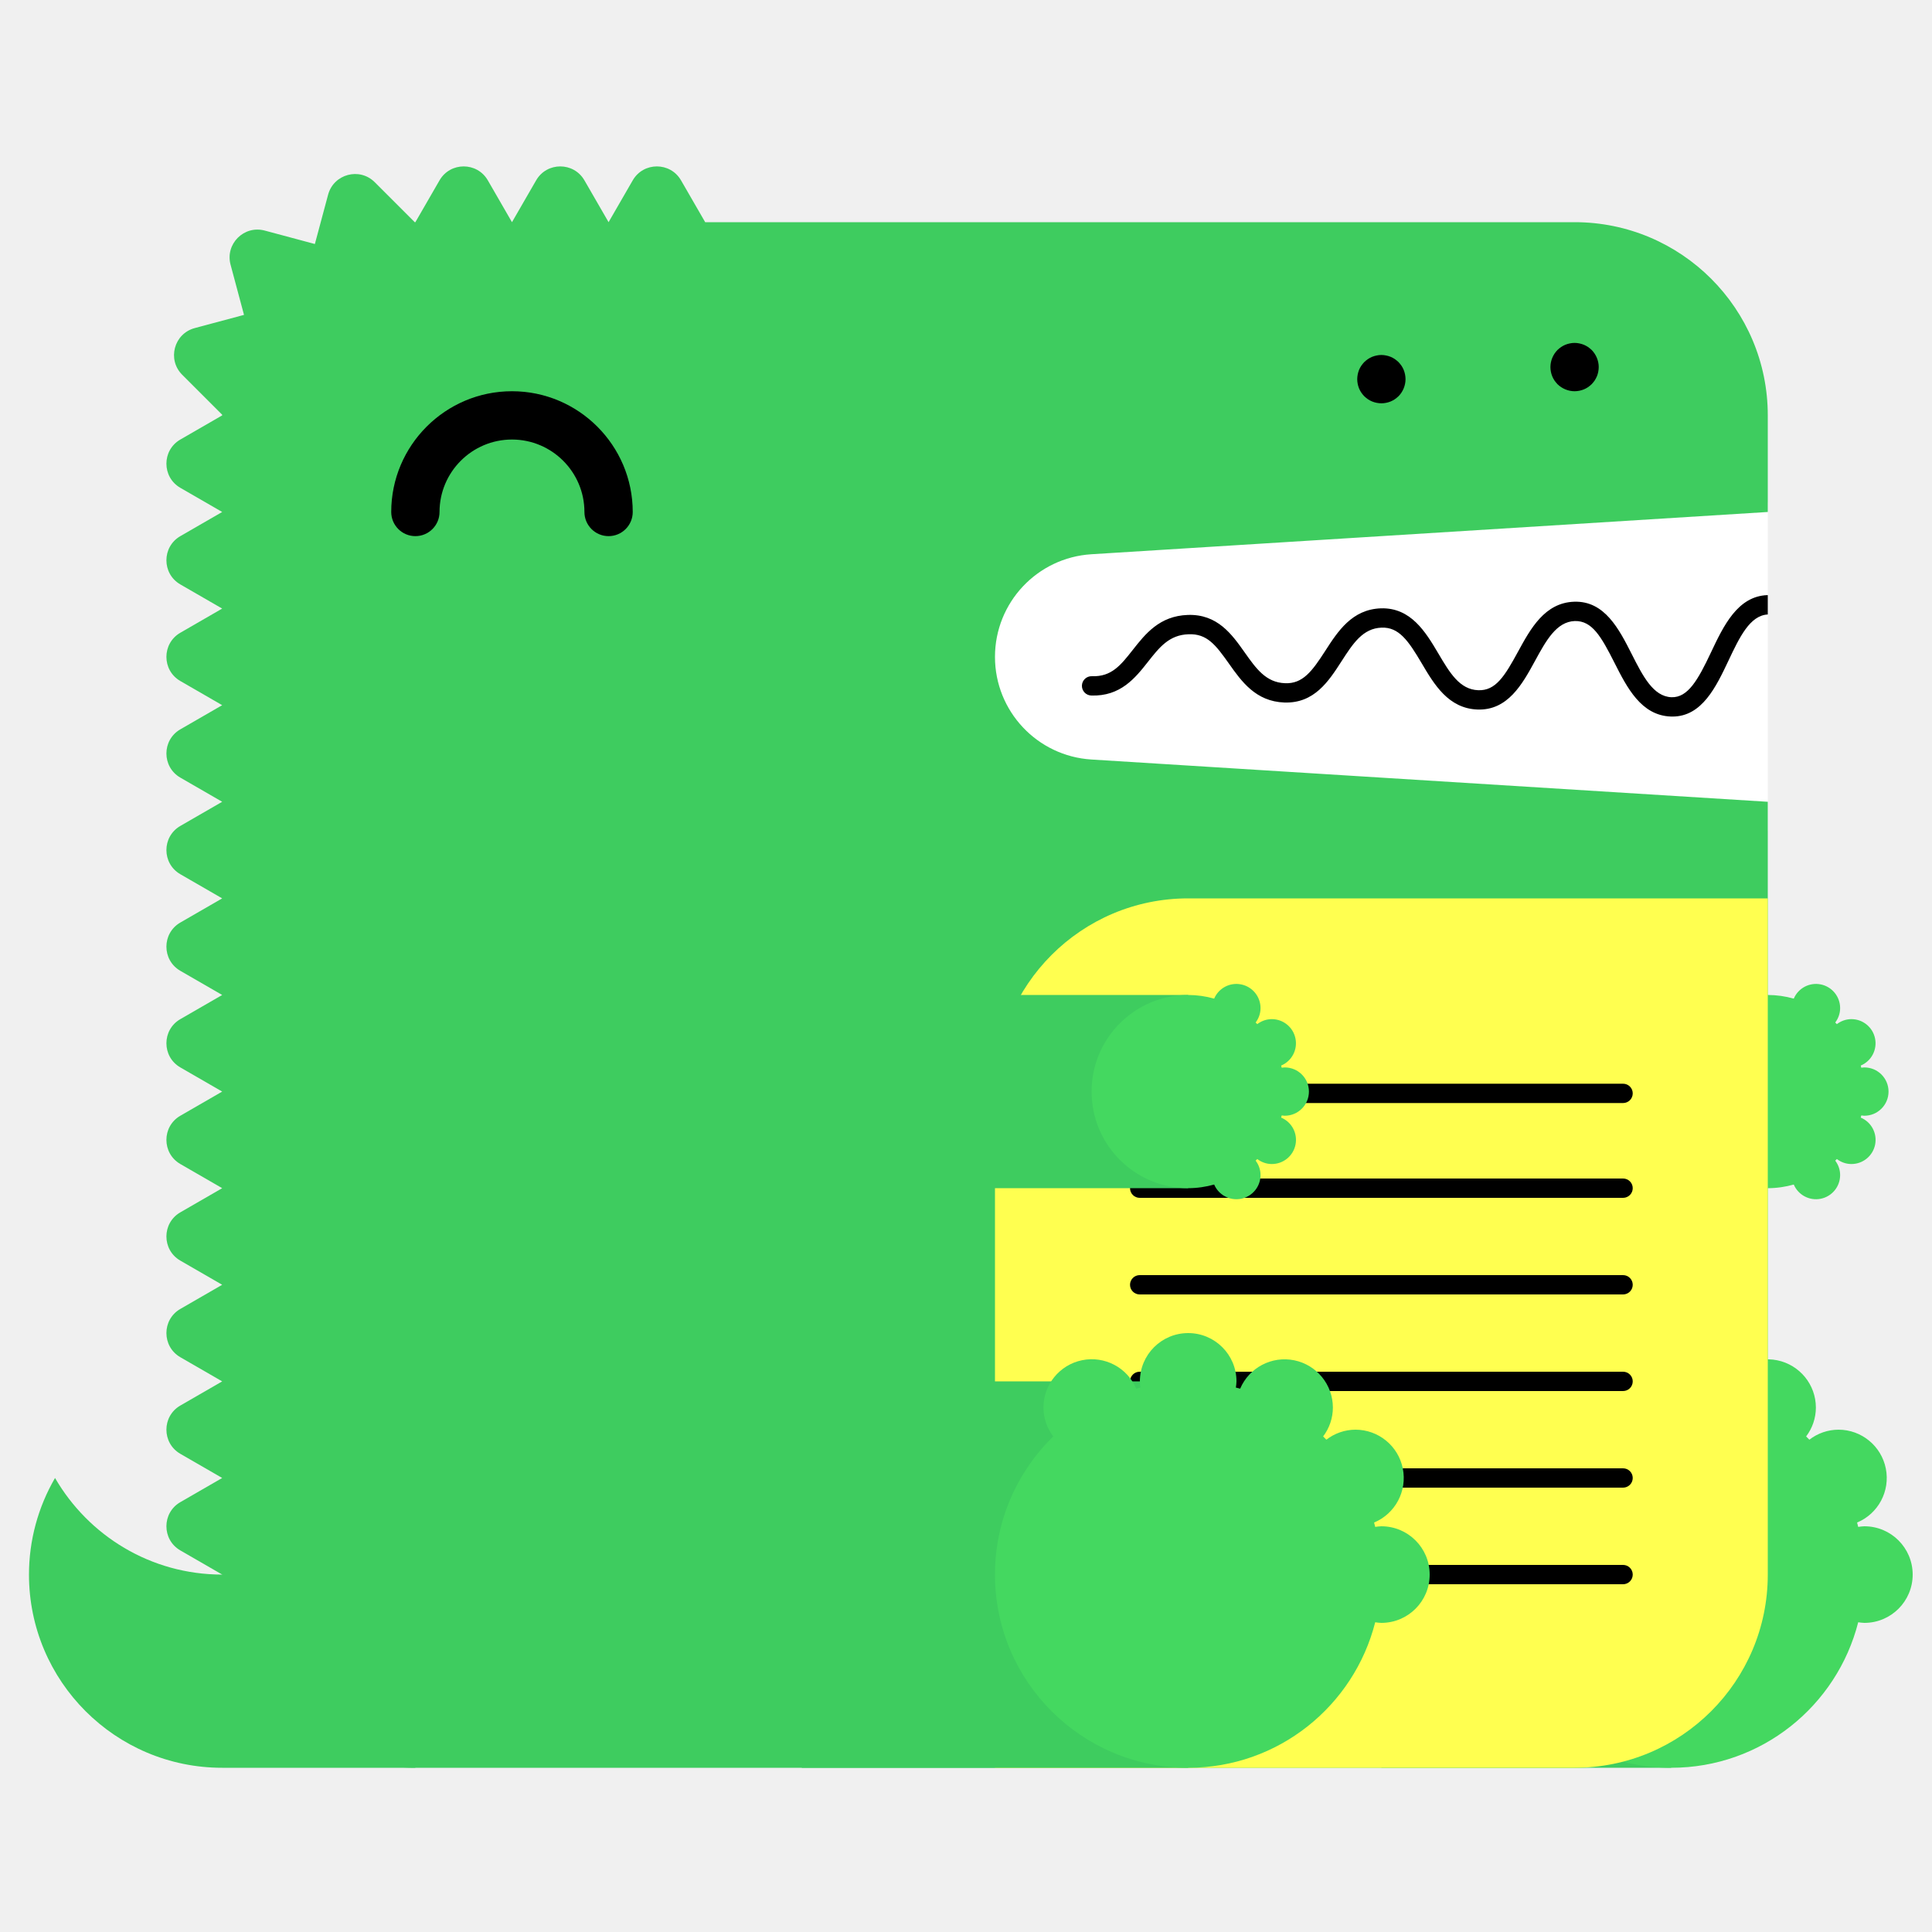
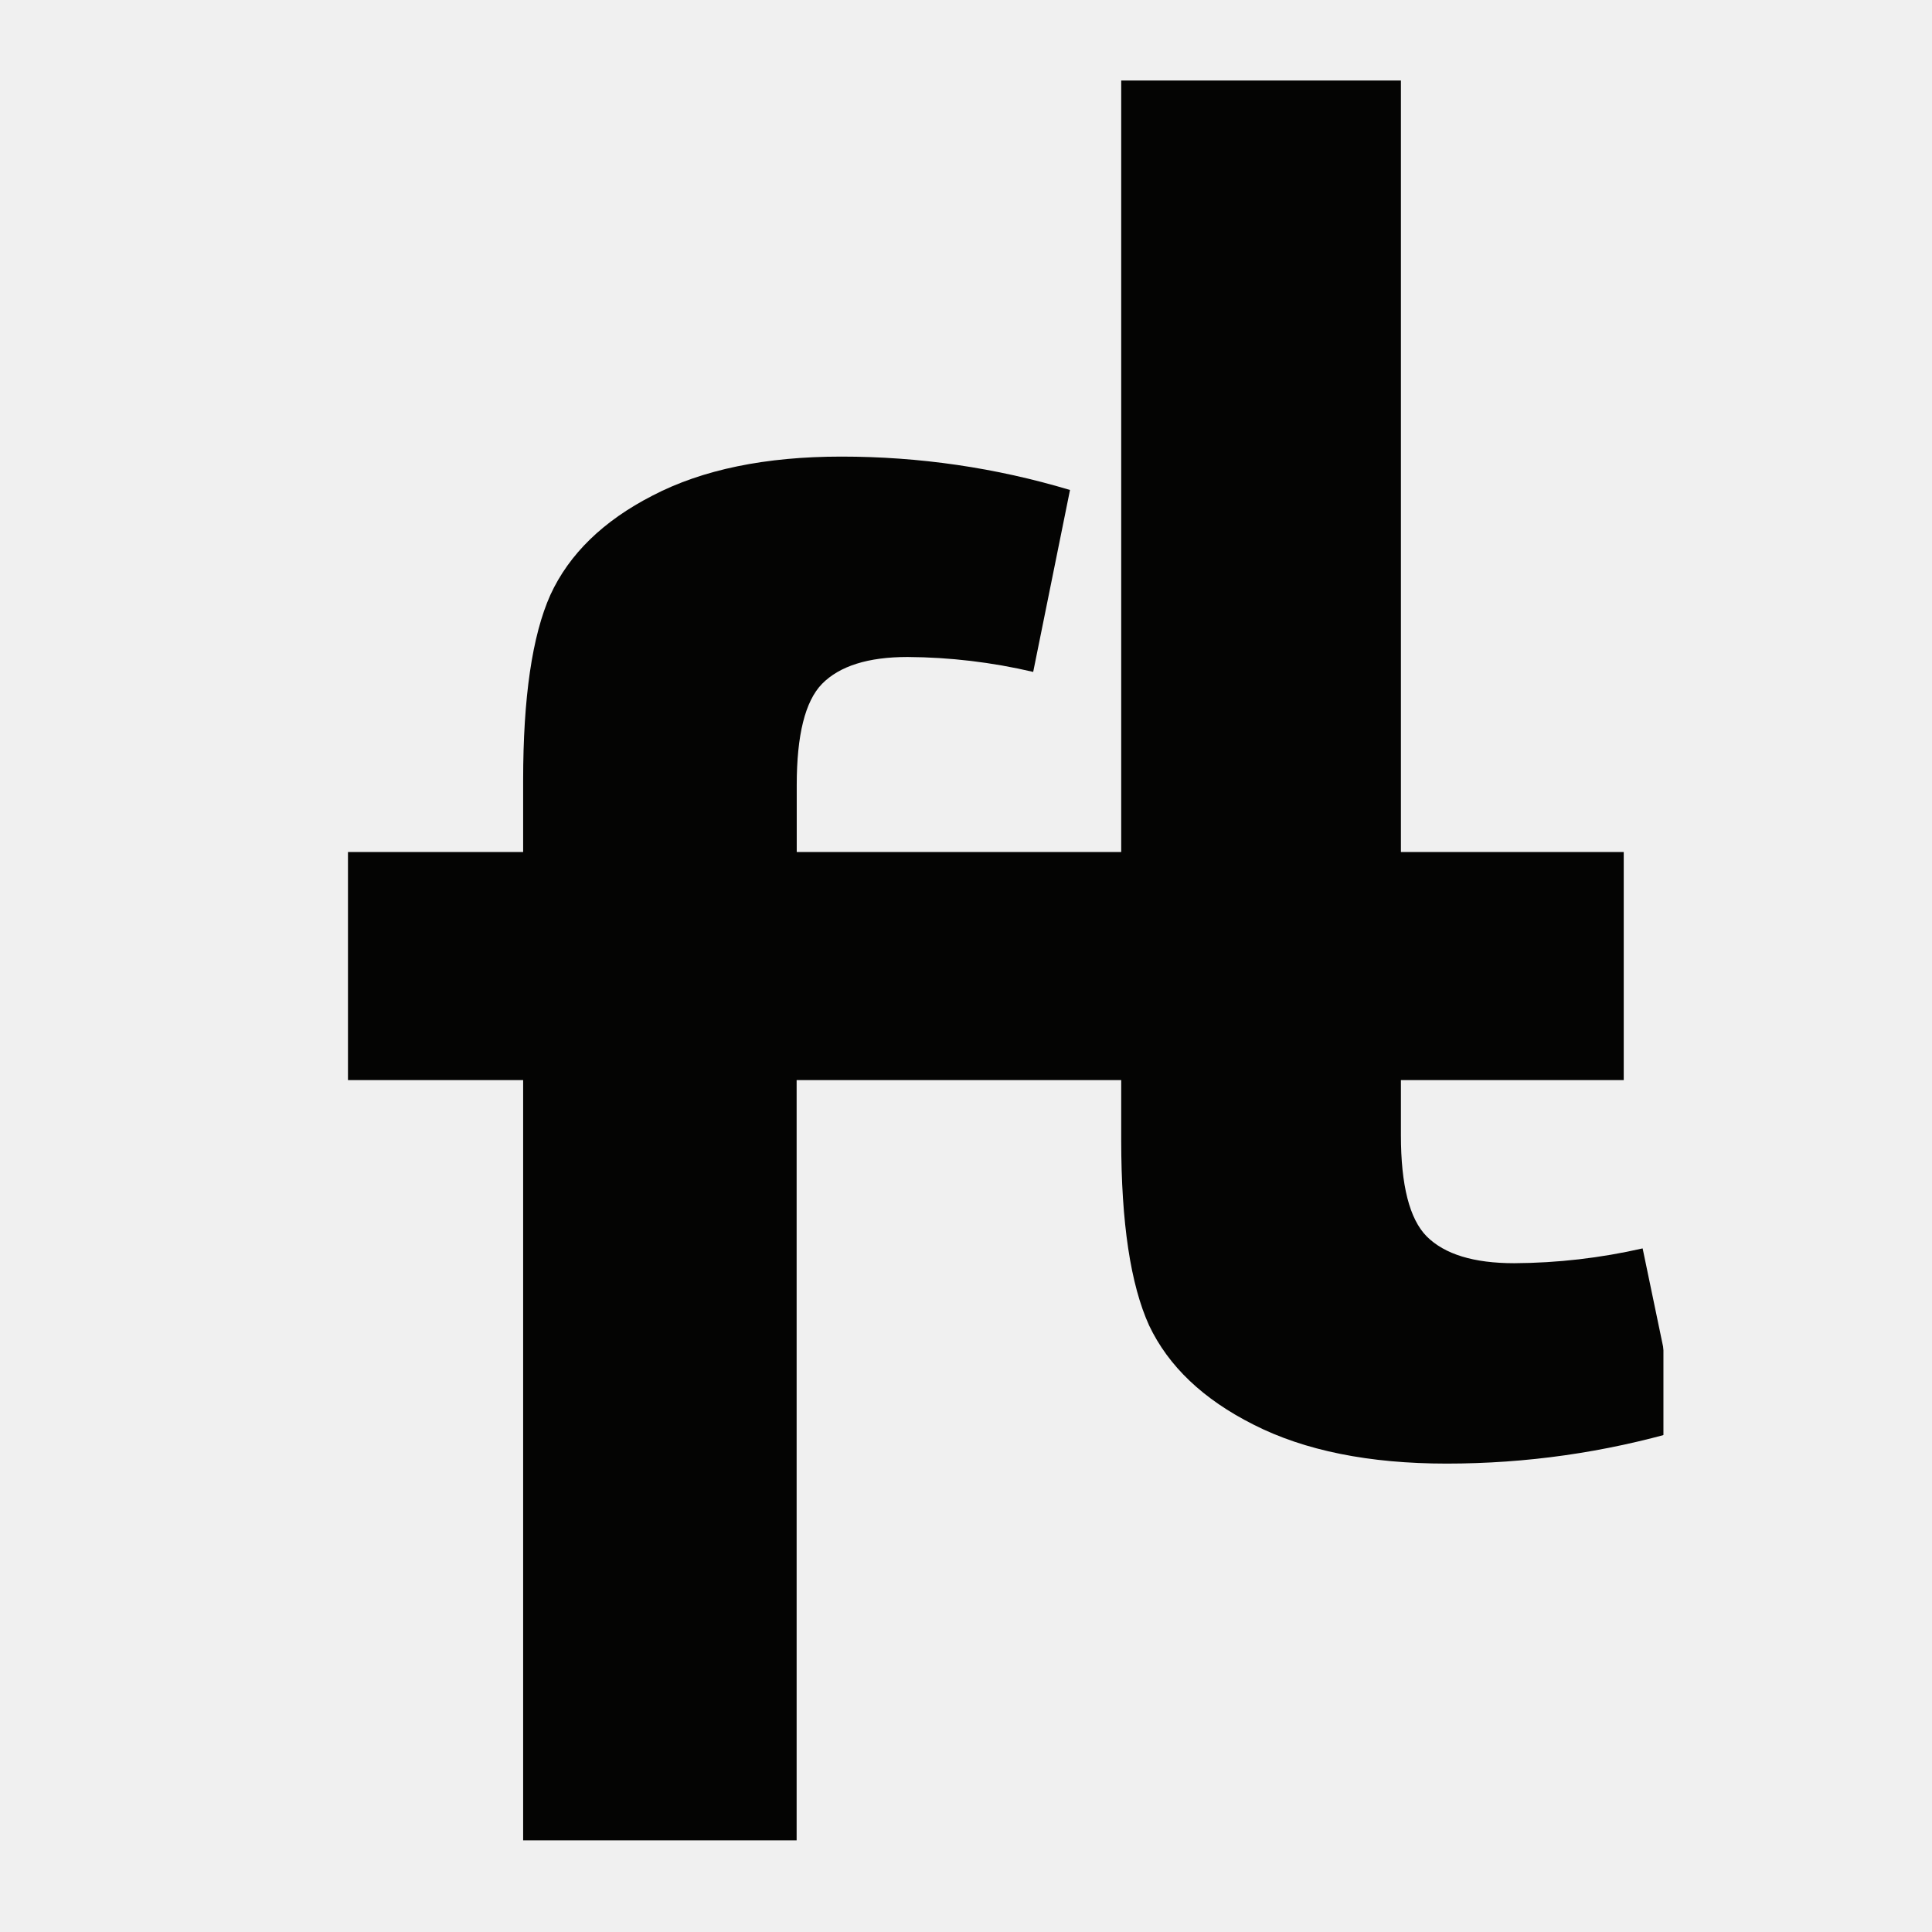
- <svg xmlns="http://www.w3.org/2000/svg" width="200" height="200" viewBox="0 0 200 200">
-   <g fill="none" fill-rule="evenodd">
-     <path fill="#FFF" d="M99 52h84v34H99z" />
-     <path d="M23 163c-7.398 0-13.843-4.027-17.303-10A19.886 19.886 0 0 0 3 163c0 11.046 8.954 20 20 20h20v-20H23z" fill="#3ECC5F" />
-     <path d="M112.98 57.376L183 53V43c0-11.046-8.954-20-20-20H73l-2.5-4.33c-1.112-1.925-3.889-1.925-5 0L63 23l-2.5-4.33c-1.111-1.925-3.889-1.925-5 0L53 23l-2.5-4.33c-1.111-1.925-3.889-1.925-5 0L43 23c-.022 0-.042.003-.065.003l-4.142-4.141c-1.57-1.571-4.252-.853-4.828 1.294l-1.369 5.104-5.192-1.392c-2.148-.575-4.111 1.389-3.535 3.536l1.39 5.193-5.102 1.367c-2.148.576-2.867 3.259-1.296 4.83l4.142 4.142c0 .021-.003.042-.003.064l-4.33 2.5c-1.925 1.111-1.925 3.889 0 5L23 53l-4.33 2.5c-1.925 1.111-1.925 3.889 0 5L23 63l-4.33 2.5c-1.925 1.111-1.925 3.889 0 5L23 73l-4.33 2.5c-1.925 1.111-1.925 3.889 0 5L23 83l-4.33 2.5c-1.925 1.111-1.925 3.889 0 5L23 93l-4.33 2.5c-1.925 1.111-1.925 3.889 0 5L23 103l-4.33 2.5c-1.925 1.111-1.925 3.889 0 5L23 113l-4.33 2.5c-1.925 1.111-1.925 3.889 0 5L23 123l-4.33 2.5c-1.925 1.111-1.925 3.889 0 5L23 133l-4.33 2.5c-1.925 1.111-1.925 3.889 0 5L23 143l-4.33 2.5c-1.925 1.111-1.925 3.889 0 5L23 153l-4.33 2.5c-1.925 1.111-1.925 3.889 0 5L23 163c0 11.046 8.954 20 20 20h120c11.046 0 20-8.954 20-20V83l-70.02-4.376A10.645 10.645 0 0 1 103 68c0-5.621 4.37-10.273 9.98-10.624" fill="#3ECC5F" />
-     <path fill="#3ECC5F" d="M143 183h30v-40h-30z" />
-     <path d="M193 158c-.219 0-.428.037-.639.064-.038-.15-.074-.301-.116-.451A5 5 0 0 0 190.32 148a4.96 4.96 0 0 0-3.016 1.036 26.531 26.531 0 0 0-.335-.336 4.955 4.955 0 0 0 1.011-2.987 5 5 0 0 0-9.599-1.959c-.148-.042-.297-.077-.445-.115.027-.211.064-.42.064-.639a5 5 0 0 0-5-5 5 5 0 0 0-5 5c0 .219.037.428.064.639-.148.038-.297.073-.445.115a4.998 4.998 0 0 0-9.599 1.959c0 1.125.384 2.151 1.011 2.987-3.717 3.632-6.031 8.693-6.031 14.3 0 11.046 8.954 20 20 20 9.339 0 17.16-6.41 19.361-15.064.211.027.42.064.639.064a5 5 0 0 0 5-5 5 5 0 0 0-5-5" fill="#44D860" />
-     <path fill="#3ECC5F" d="M153 123h30v-20h-30z" />
-     <path d="M193 115.5a2.5 2.5 0 1 0 0-5c-.109 0-.214.019-.319.032-.02-.075-.037-.15-.058-.225a2.501 2.501 0 0 0-.963-4.807c-.569 0-1.088.197-1.508.518a6.653 6.653 0 0 0-.168-.168c.314-.417.506-.931.506-1.494a2.5 2.5 0 0 0-4.8-.979A9.987 9.987 0 0 0 183 103c-5.522 0-10 4.478-10 10s4.478 10 10 10c.934 0 1.833-.138 2.69-.377a2.5 2.5 0 0 0 4.8-.979c0-.563-.192-1.077-.506-1.494.057-.055.113-.111.168-.168.42.321.939.518 1.508.518a2.5 2.5 0 0 0 .963-4.807c.021-.074.038-.15.058-.225.105.013.21.032.319.032" fill="#44D860" />
-     <path d="M63 55.5a2.5 2.5 0 0 1-2.5-2.5c0-4.136-3.364-7.5-7.5-7.5s-7.5 3.364-7.5 7.5a2.5 2.5 0 1 1-5 0c0-6.893 5.607-12.5 12.5-12.5S65.5 46.107 65.5 53a2.5 2.5 0 0 1-2.5 2.5" fill="#000" />
-     <path d="M103 183h60c11.046 0 20-8.954 20-20V93h-60c-11.046 0-20 8.954-20 20v70z" fill="#FFFF50" />
-     <path d="M168.02 124h-50.04a1 1 0 1 1 0-2h50.04a1 1 0 1 1 0 2m0 20h-50.04a1 1 0 1 1 0-2h50.04a1 1 0 1 1 0 2m0 20h-50.04a1 1 0 1 1 0-2h50.04a1 1 0 1 1 0 2m0-49.814h-50.04a1 1 0 1 1 0-2h50.04a1 1 0 1 1 0 2m0 19.814h-50.04a1 1 0 1 1 0-2h50.04a1 1 0 1 1 0 2m0 20h-50.04a1 1 0 1 1 0-2h50.04a1 1 0 1 1 0 2M183 61.611c-.012 0-.022-.006-.034-.005-3.09.105-4.552 3.196-5.842 5.923-1.346 2.85-2.387 4.703-4.093 4.647-1.889-.068-2.969-2.202-4.113-4.46-1.314-2.594-2.814-5.536-5.963-5.426-3.046.104-4.513 2.794-5.807 5.167-1.377 2.528-2.314 4.065-4.121 3.994-1.927-.07-2.951-1.805-4.136-3.813-1.321-2.236-2.848-4.75-5.936-4.664-2.994.103-4.465 2.385-5.763 4.4-1.373 2.13-2.335 3.428-4.165 3.351-1.973-.07-2.992-1.51-4.171-3.177-1.324-1.873-2.816-3.993-5.895-3.89-2.928.1-4.399 1.97-5.696 3.618-1.232 1.564-2.194 2.802-4.229 2.724a1 1 0 0 0-.072 2c3.017.101 4.545-1.8 5.872-3.487 1.177-1.496 2.193-2.787 4.193-2.855 1.926-.082 2.829 1.115 4.195 3.045 1.297 1.834 2.769 3.914 5.731 4.021 3.103.104 4.596-2.215 5.918-4.267 1.182-1.834 2.202-3.417 4.15-3.484 1.793-.067 2.769 1.35 4.145 3.681 1.297 2.197 2.766 4.686 5.787 4.796 3.125.108 4.634-2.62 5.949-5.035 1.139-2.088 2.214-4.06 4.119-4.126 1.793-.042 2.728 1.595 4.111 4.33 1.292 2.553 2.757 5.445 5.825 5.556l.169.003c3.064 0 4.518-3.075 5.805-5.794 1.139-2.41 2.217-4.68 4.067-4.773v-2z" fill="#000" />
-     <path fill="#3ECC5F" d="M83 183h40v-40H83z" />
-     <path d="M143 158c-.219 0-.428.037-.639.064-.038-.15-.074-.301-.116-.451A5 5 0 0 0 140.32 148a4.96 4.96 0 0 0-3.016 1.036 26.531 26.531 0 0 0-.335-.336 4.955 4.955 0 0 0 1.011-2.987 5 5 0 0 0-9.599-1.959c-.148-.042-.297-.077-.445-.115.027-.211.064-.42.064-.639a5 5 0 0 0-5-5 5 5 0 0 0-5 5c0 .219.037.428.064.639-.148.038-.297.073-.445.115a4.998 4.998 0 0 0-9.599 1.959c0 1.125.384 2.151 1.011 2.987-3.717 3.632-6.031 8.693-6.031 14.3 0 11.046 8.954 20 20 20 9.339 0 17.16-6.41 19.361-15.064.211.027.42.064.639.064a5 5 0 0 0 5-5 5 5 0 0 0-5-5" fill="#44D860" />
-     <path fill="#3ECC5F" d="M83 123h40v-20H83z" />
-     <path d="M133 115.5a2.5 2.5 0 1 0 0-5c-.109 0-.214.019-.319.032-.02-.075-.037-.15-.058-.225a2.501 2.501 0 0 0-.963-4.807c-.569 0-1.088.197-1.508.518a6.653 6.653 0 0 0-.168-.168c.314-.417.506-.931.506-1.494a2.5 2.5 0 0 0-4.8-.979A9.987 9.987 0 0 0 123 103c-5.522 0-10 4.478-10 10s4.478 10 10 10c.934 0 1.833-.138 2.69-.377a2.5 2.5 0 0 0 4.8-.979c0-.563-.192-1.077-.506-1.494.057-.055.113-.111.168-.168.42.321.939.518 1.508.518a2.5 2.5 0 0 0 .963-4.807c.021-.074.038-.15.058-.225.105.013.21.032.319.032" fill="#44D860" />
-     <path d="M143 41.75c-.16 0-.33-.02-.49-.05a2.52 2.52 0 0 1-.47-.14c-.15-.06-.29-.14-.431-.23-.13-.09-.259-.2-.38-.31-.109-.12-.219-.24-.309-.38s-.17-.28-.231-.43a2.619 2.619 0 0 1-.189-.96c0-.16.02-.33.05-.49.03-.16.08-.31.139-.47.061-.15.141-.29.231-.43.09-.13.2-.26.309-.38.121-.11.25-.22.38-.31.141-.09.281-.17.431-.23.149-.06.31-.11.47-.14.32-.07.65-.07.98 0 .159.03.32.08.47.14.149.06.29.14.43.23.13.09.259.2.38.31.11.12.22.25.31.38.09.14.17.28.23.43.06.16.11.31.14.47.029.16.05.33.05.49 0 .66-.271 1.31-.73 1.77-.121.11-.25.22-.38.31-.14.09-.281.17-.43.23a2.565 2.565 0 0 1-.96.19m20-1.25c-.66 0-1.3-.27-1.771-.73a3.802 3.802 0 0 1-.309-.38c-.09-.14-.17-.28-.231-.43a2.619 2.619 0 0 1-.189-.96c0-.66.27-1.3.729-1.77.121-.11.25-.22.38-.31.141-.09.281-.17.431-.23.149-.06.31-.11.47-.14.32-.07.66-.07.98 0 .159.03.32.08.47.14.149.06.29.14.43.23.13.09.259.2.38.31.459.47.73 1.11.73 1.77 0 .16-.021.33-.05.49-.03.16-.08.32-.14.47-.07.15-.14.29-.23.43-.09.13-.2.26-.31.38-.121.11-.25.22-.38.31-.14.09-.281.17-.43.23a2.565 2.565 0 0 1-.96.19" fill="#000" />
+ <svg xmlns="http://www.w3.org/2000/svg" width="18" height="18" fill="none">
+   <g clip-path="url(#a)">
+     <mask id="b" width="14" height="18" x="2" y="0" maskUnits="userSpaceOnUse" style="mask-type:luminance">
+       <path fill="#fff" d="M15.5.5h-13v17h13V.5Z" />
+     </mask>
+     <g mask="url(#b)">
+       <mask id="c" width="14" height="18" x="2" y="0" maskUnits="userSpaceOnUse" style="mask-type:luminance">
+         <path fill="#fff" d="M15.5.5h-13v17h13V.5Z" />
+       </mask>
+       <g fill="#040403" mask="url(#c)">
+         <path d="M3.459 7.963h1.415v-.692c0-.772.084-1.349.254-1.729.175-.38.492-.689.952-.925.465-.242 1.052-.363 1.759-.363.725 0 1.436.103 2.13.311L9.626 6.26a5.266 5.266 0 0 0-1.17-.139c-.368 0-.634.084-.798.251-.157.162-.235.476-.235.943v.648h1.904v1.911H7.422v7.272H4.874V9.874H3.459v-1.91Z" />
+         <path d="M15.128 7.938H3.242v2.125h11.886V7.937Z" />
+       </g>
+       <path fill="#040403" d="M9 9.928h1.446v.692c0 .772.087 1.348.26 1.729.18.38.504.688.973.924.476.242 1.076.363 1.799.363.742 0 1.468-.103 2.179-.31l-.353-1.695a5.5 5.5 0 0 1-1.196.138c-.377 0-.649-.083-.816-.25-.16-.162-.24-.476-.24-.942v-.649h1.946v-1.91h-1.946V.75h-2.606v7.27H9v1.91Z" />
+     </g>
  </g>
+   <defs>
+     <clipPath id="a">
+       <path fill="#fff" d="M2.5.5h13v17h-13z" />
+     </clipPath>
+   </defs>
</svg>
